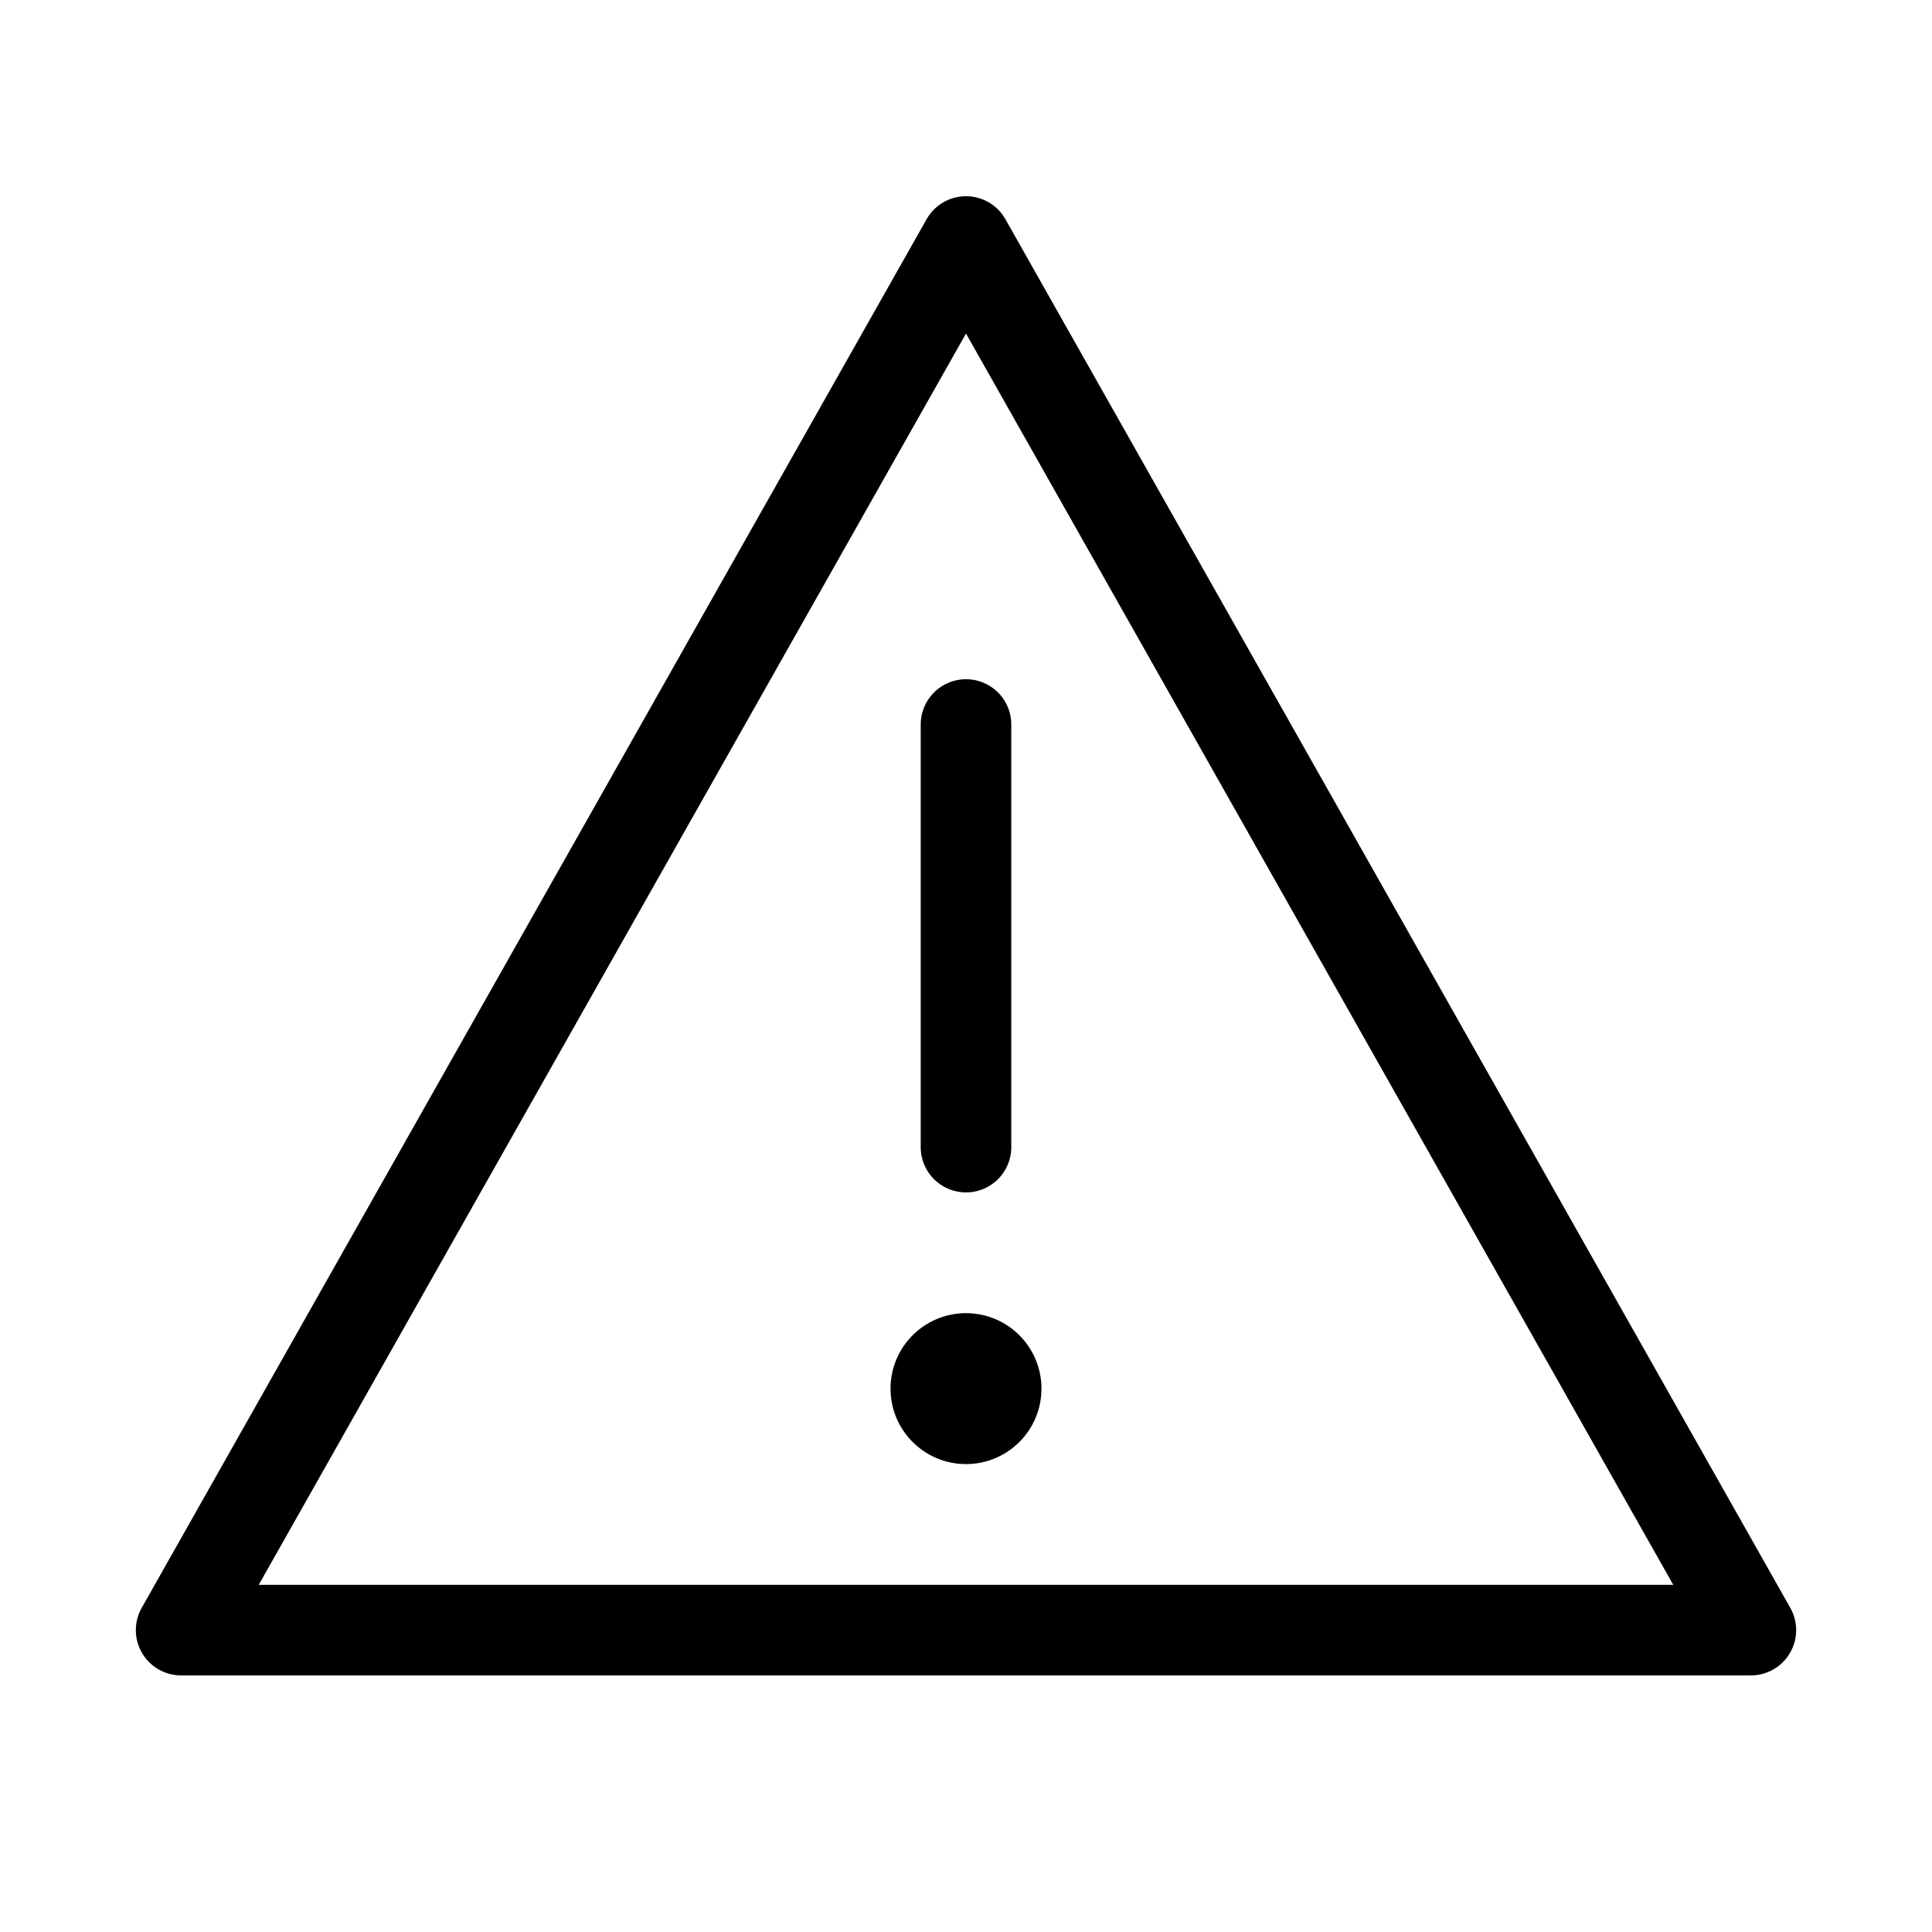
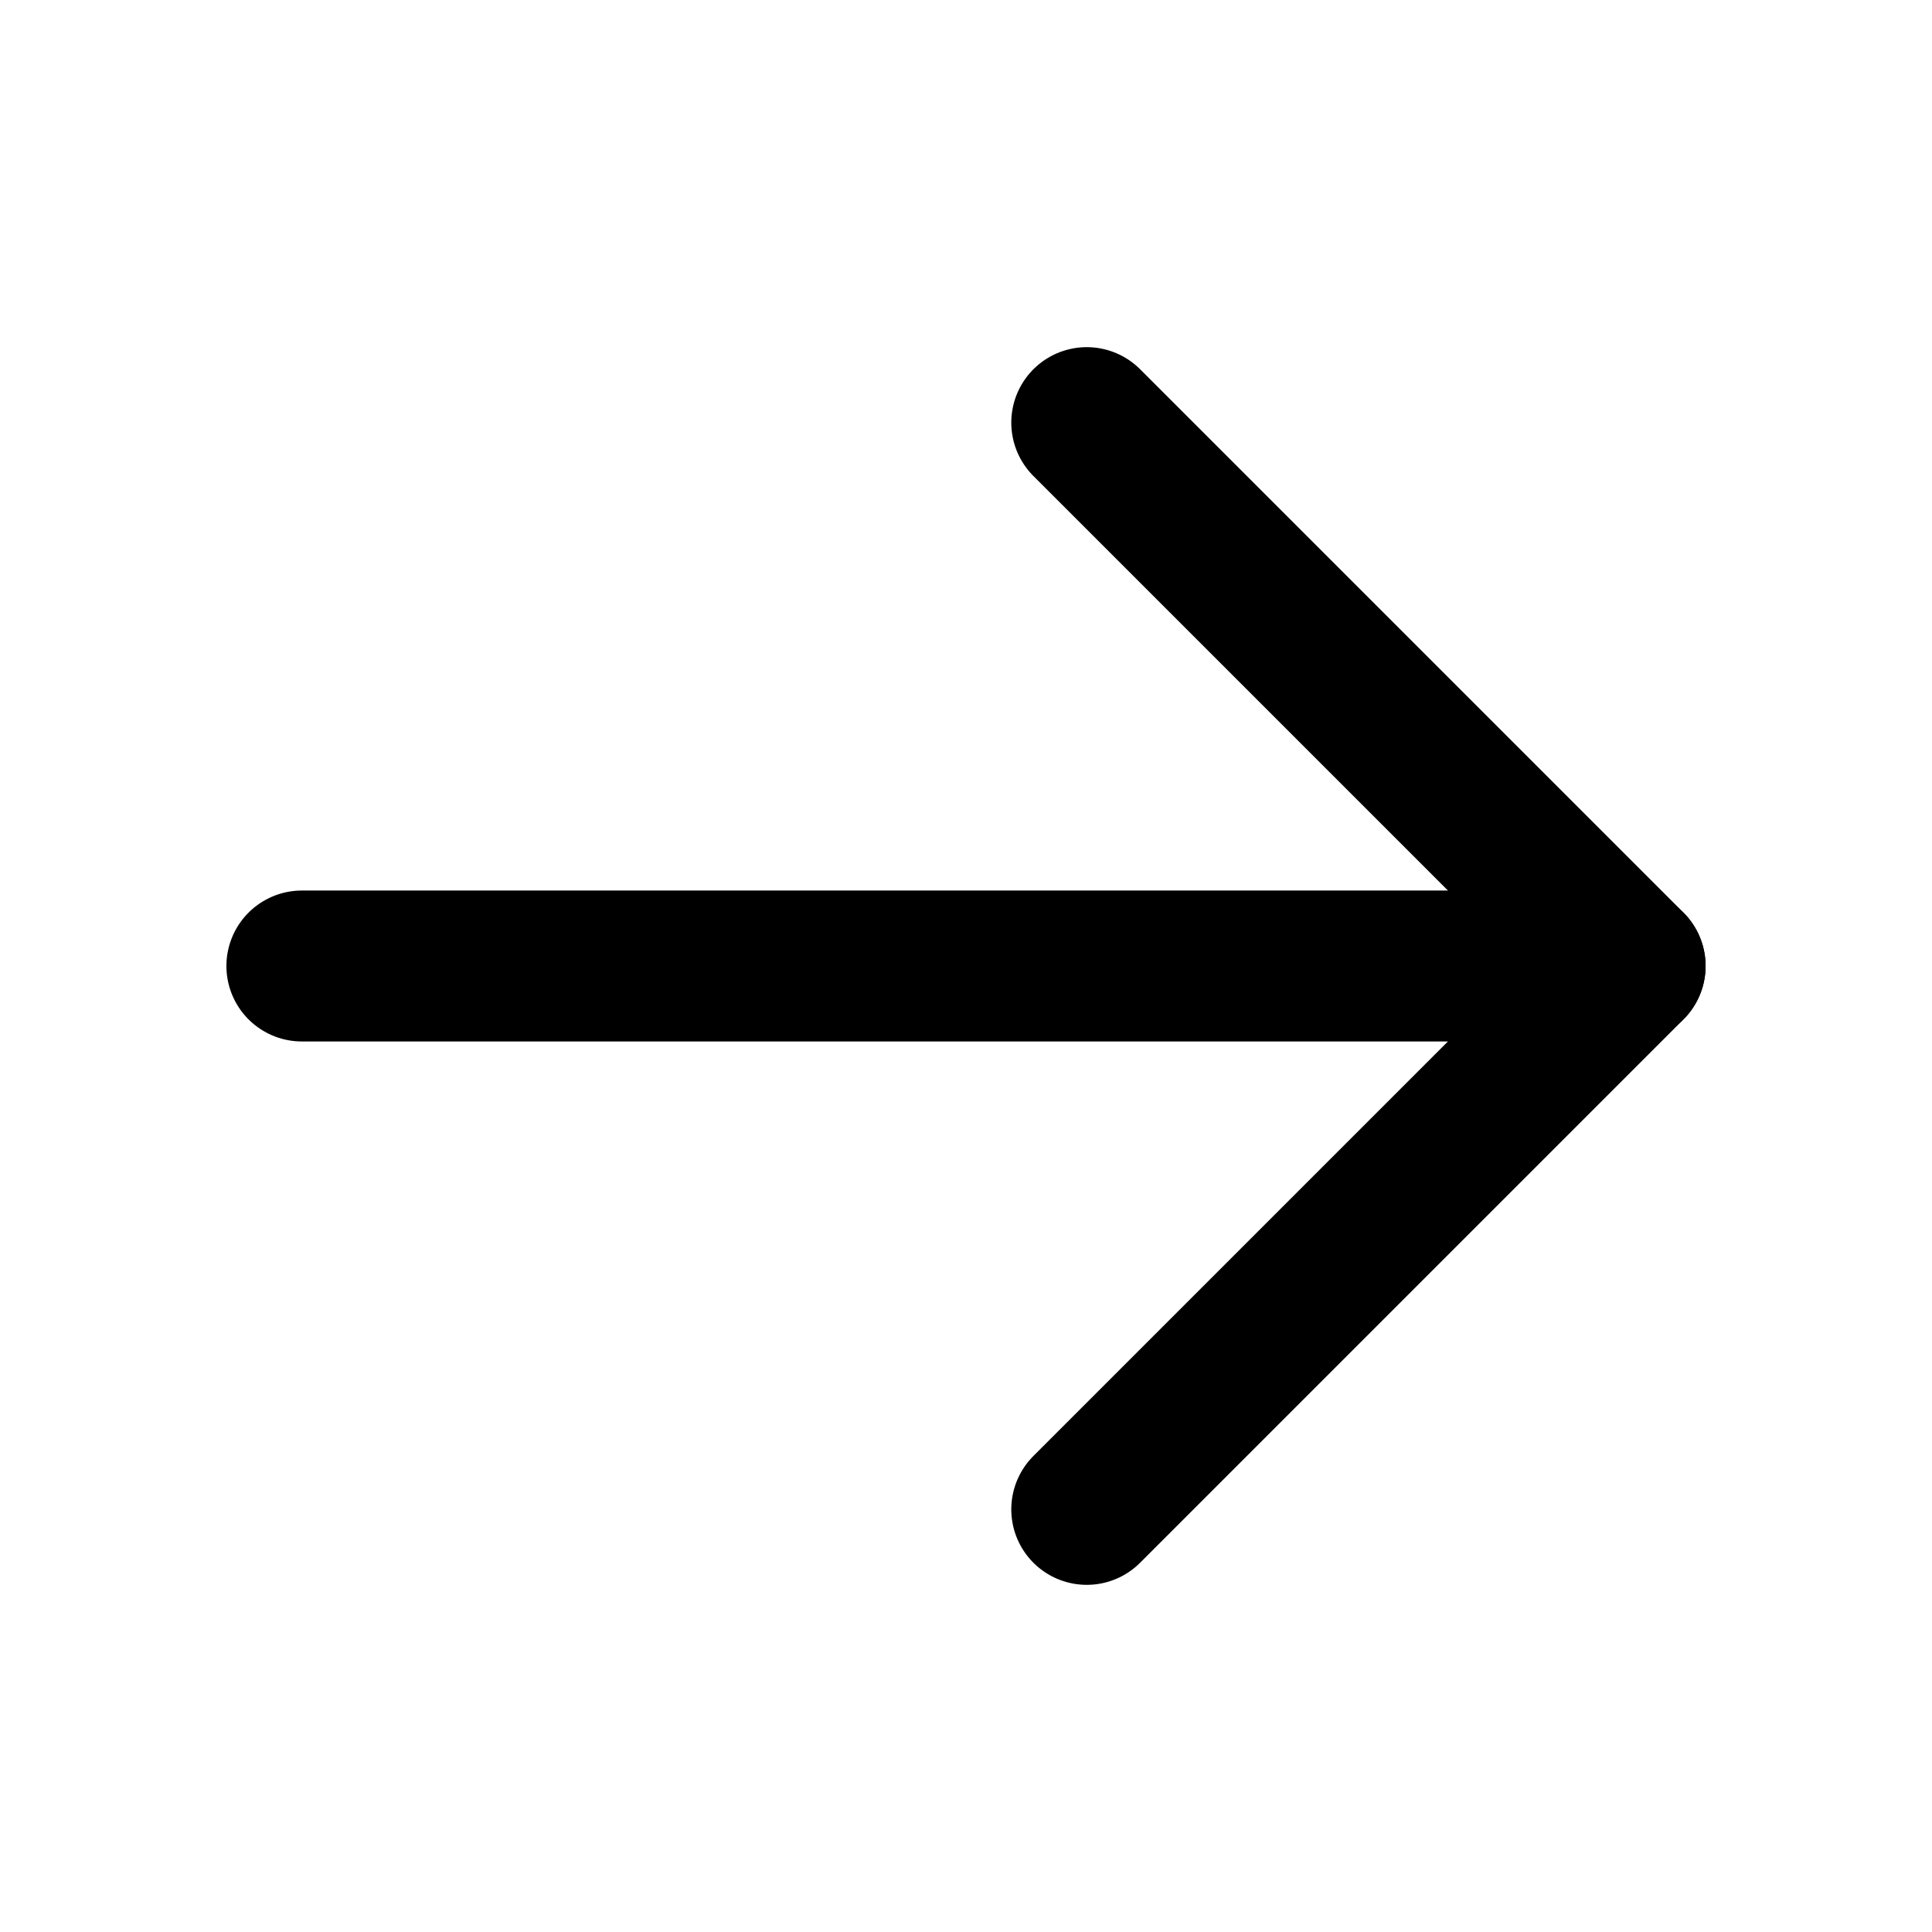
- <svg xmlns="http://www.w3.org/2000/svg" viewBox="0 0 64 64" fill="none" stroke="currentColor" stroke-width="3" stroke-linecap="round" stroke-linejoin="round">
-   <polygon points="32,8 58,54 6,54" />
-   <line x1="32" y1="24" x2="32" y2="38" />
-   <circle cx="32" cy="46" r="2.5" fill="currentColor" stroke="none" />
+ <svg xmlns="http://www.w3.org/2000/svg" viewBox="0 0 64 64" fill="none" stroke="currentColor" stroke-width="5" stroke-linecap="round" stroke-linejoin="round">
+   <line x1="10" y1="32" x2="54" y2="32" />
+   <polyline points="36,14 54,32 36,50" />
</svg>
